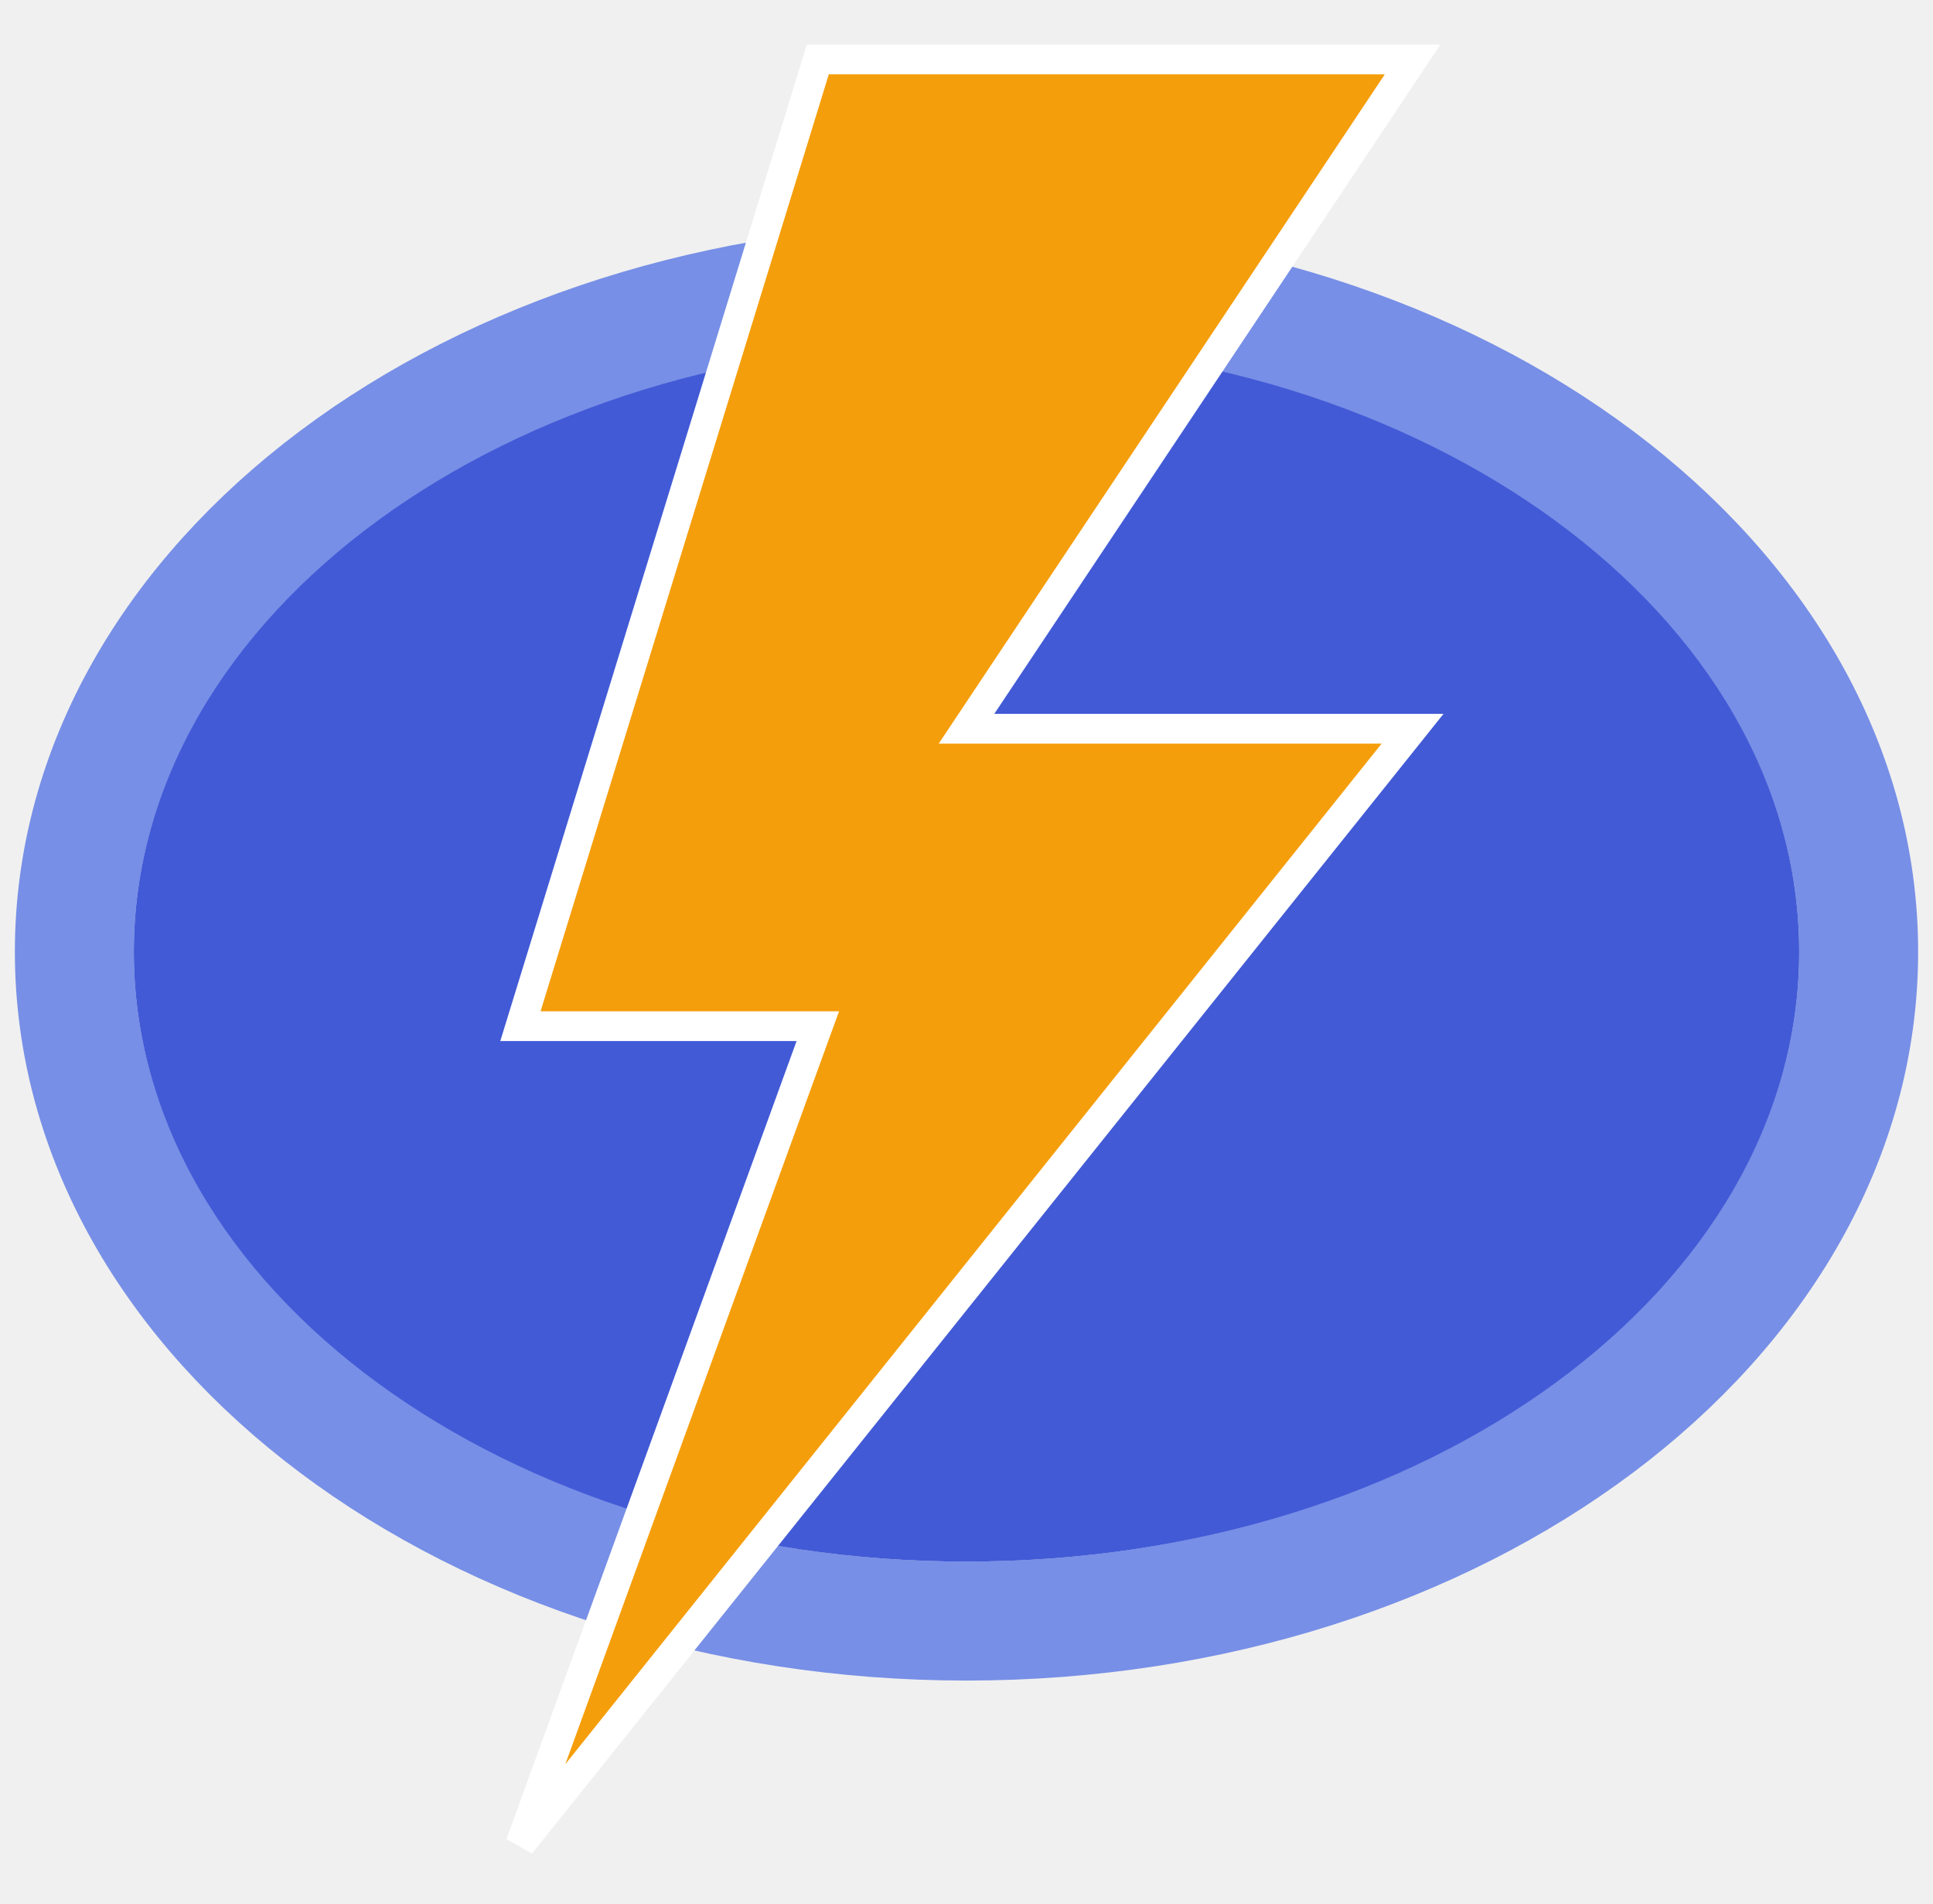
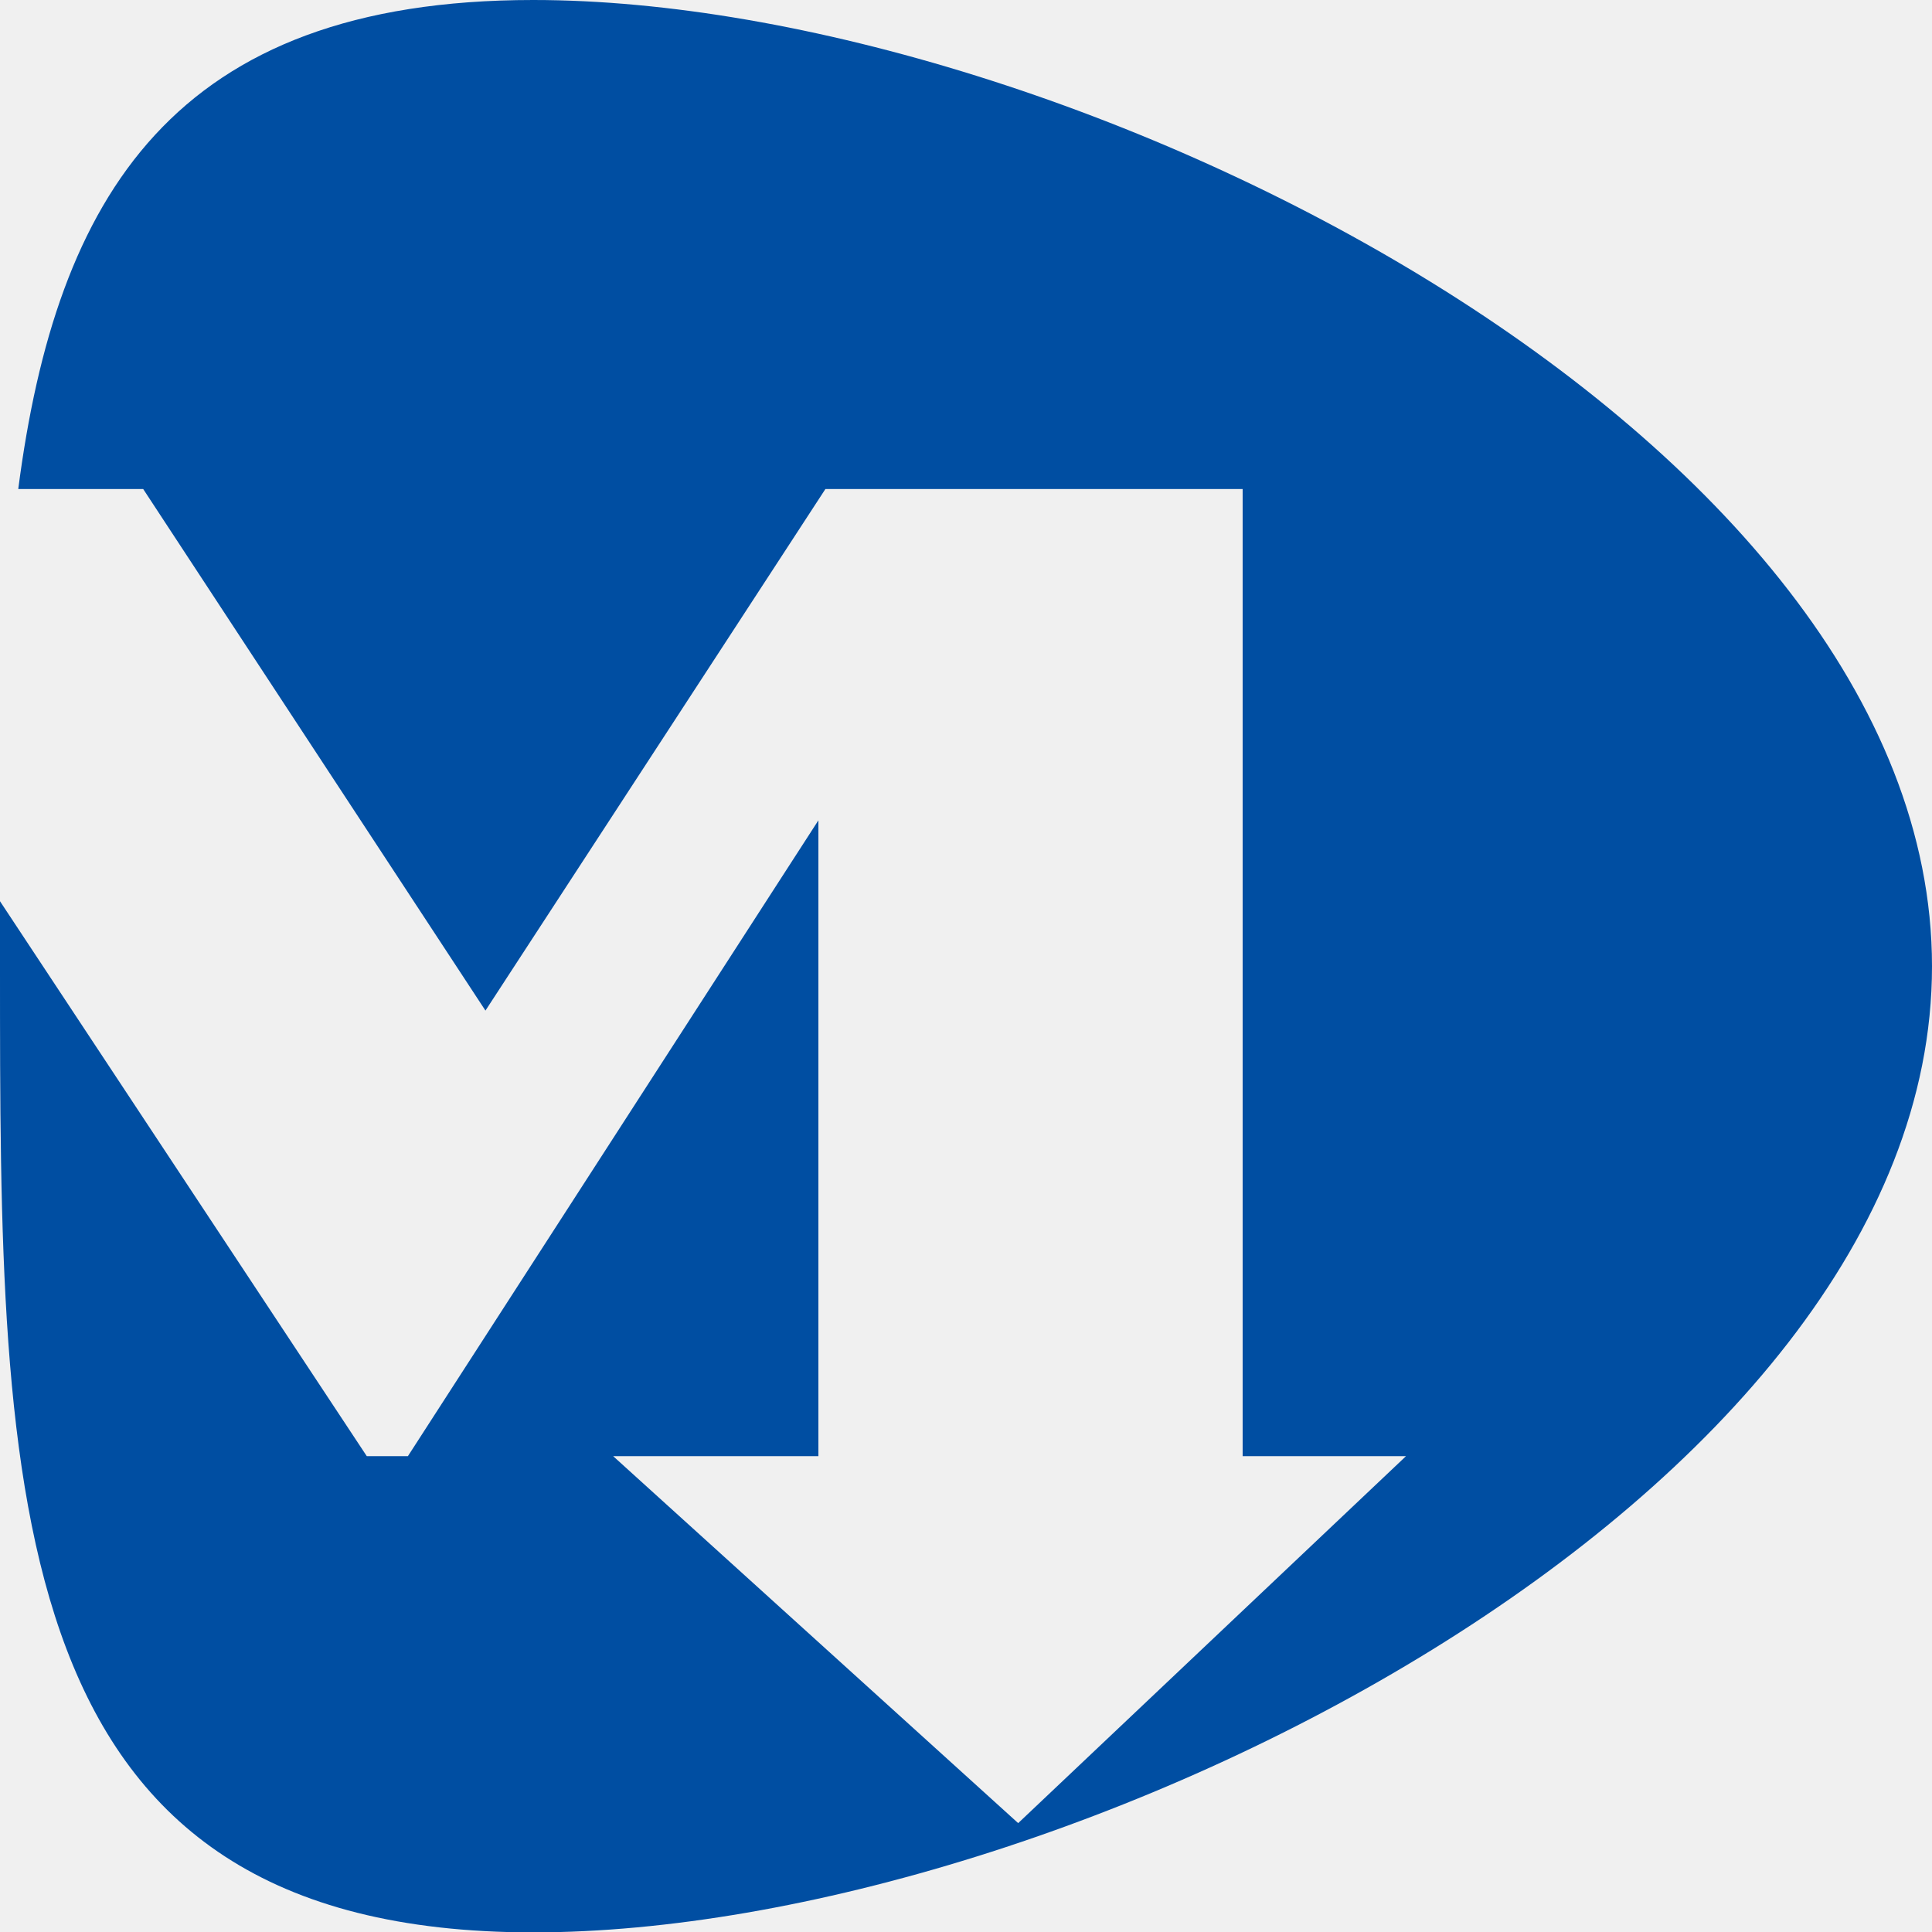
- <svg xmlns="http://www.w3.org/2000/svg" viewBox="35 36 130 128">
-   <ellipse cx="100" cy="100" rx="60" ry="45" fill="none" stroke="#778fe6" stroke-width="8" />
-   <ellipse cx="100" cy="100" rx="56" ry="41" fill="#425ad6" />
-   <path d="M90 40 L130 40 L100 85 L130 85 L70 160 L90 105 L70 105 Z" fill="#f59e0b" stroke="white" stroke-width="2" />
+ <svg xmlns="http://www.w3.org/2000/svg" id="图层_1" data-name="图层 1" viewBox="0 0 201.06 201.06">
+   <defs>
+     <style>.cls-1{fill:#004ea2;}</style>
+   </defs>
+   <path class="cls-1" d="M259.32,275.21c-37.47,0-49.64,20.5-53.59,50.89h13l35.62,54.28,35.38-54.28h43.42V426.75h17l-40.36,38.19-42.15-38.19H289V360.58l-42.72,66.17H242L203.83,369v6.78c0,55.52,0,100.53,55.49,100.53s145.57-45,145.57-100.53S314.84,275.21,259.32,275.21Z" transform="translate(-203.83 -275.21)" />
</svg>
